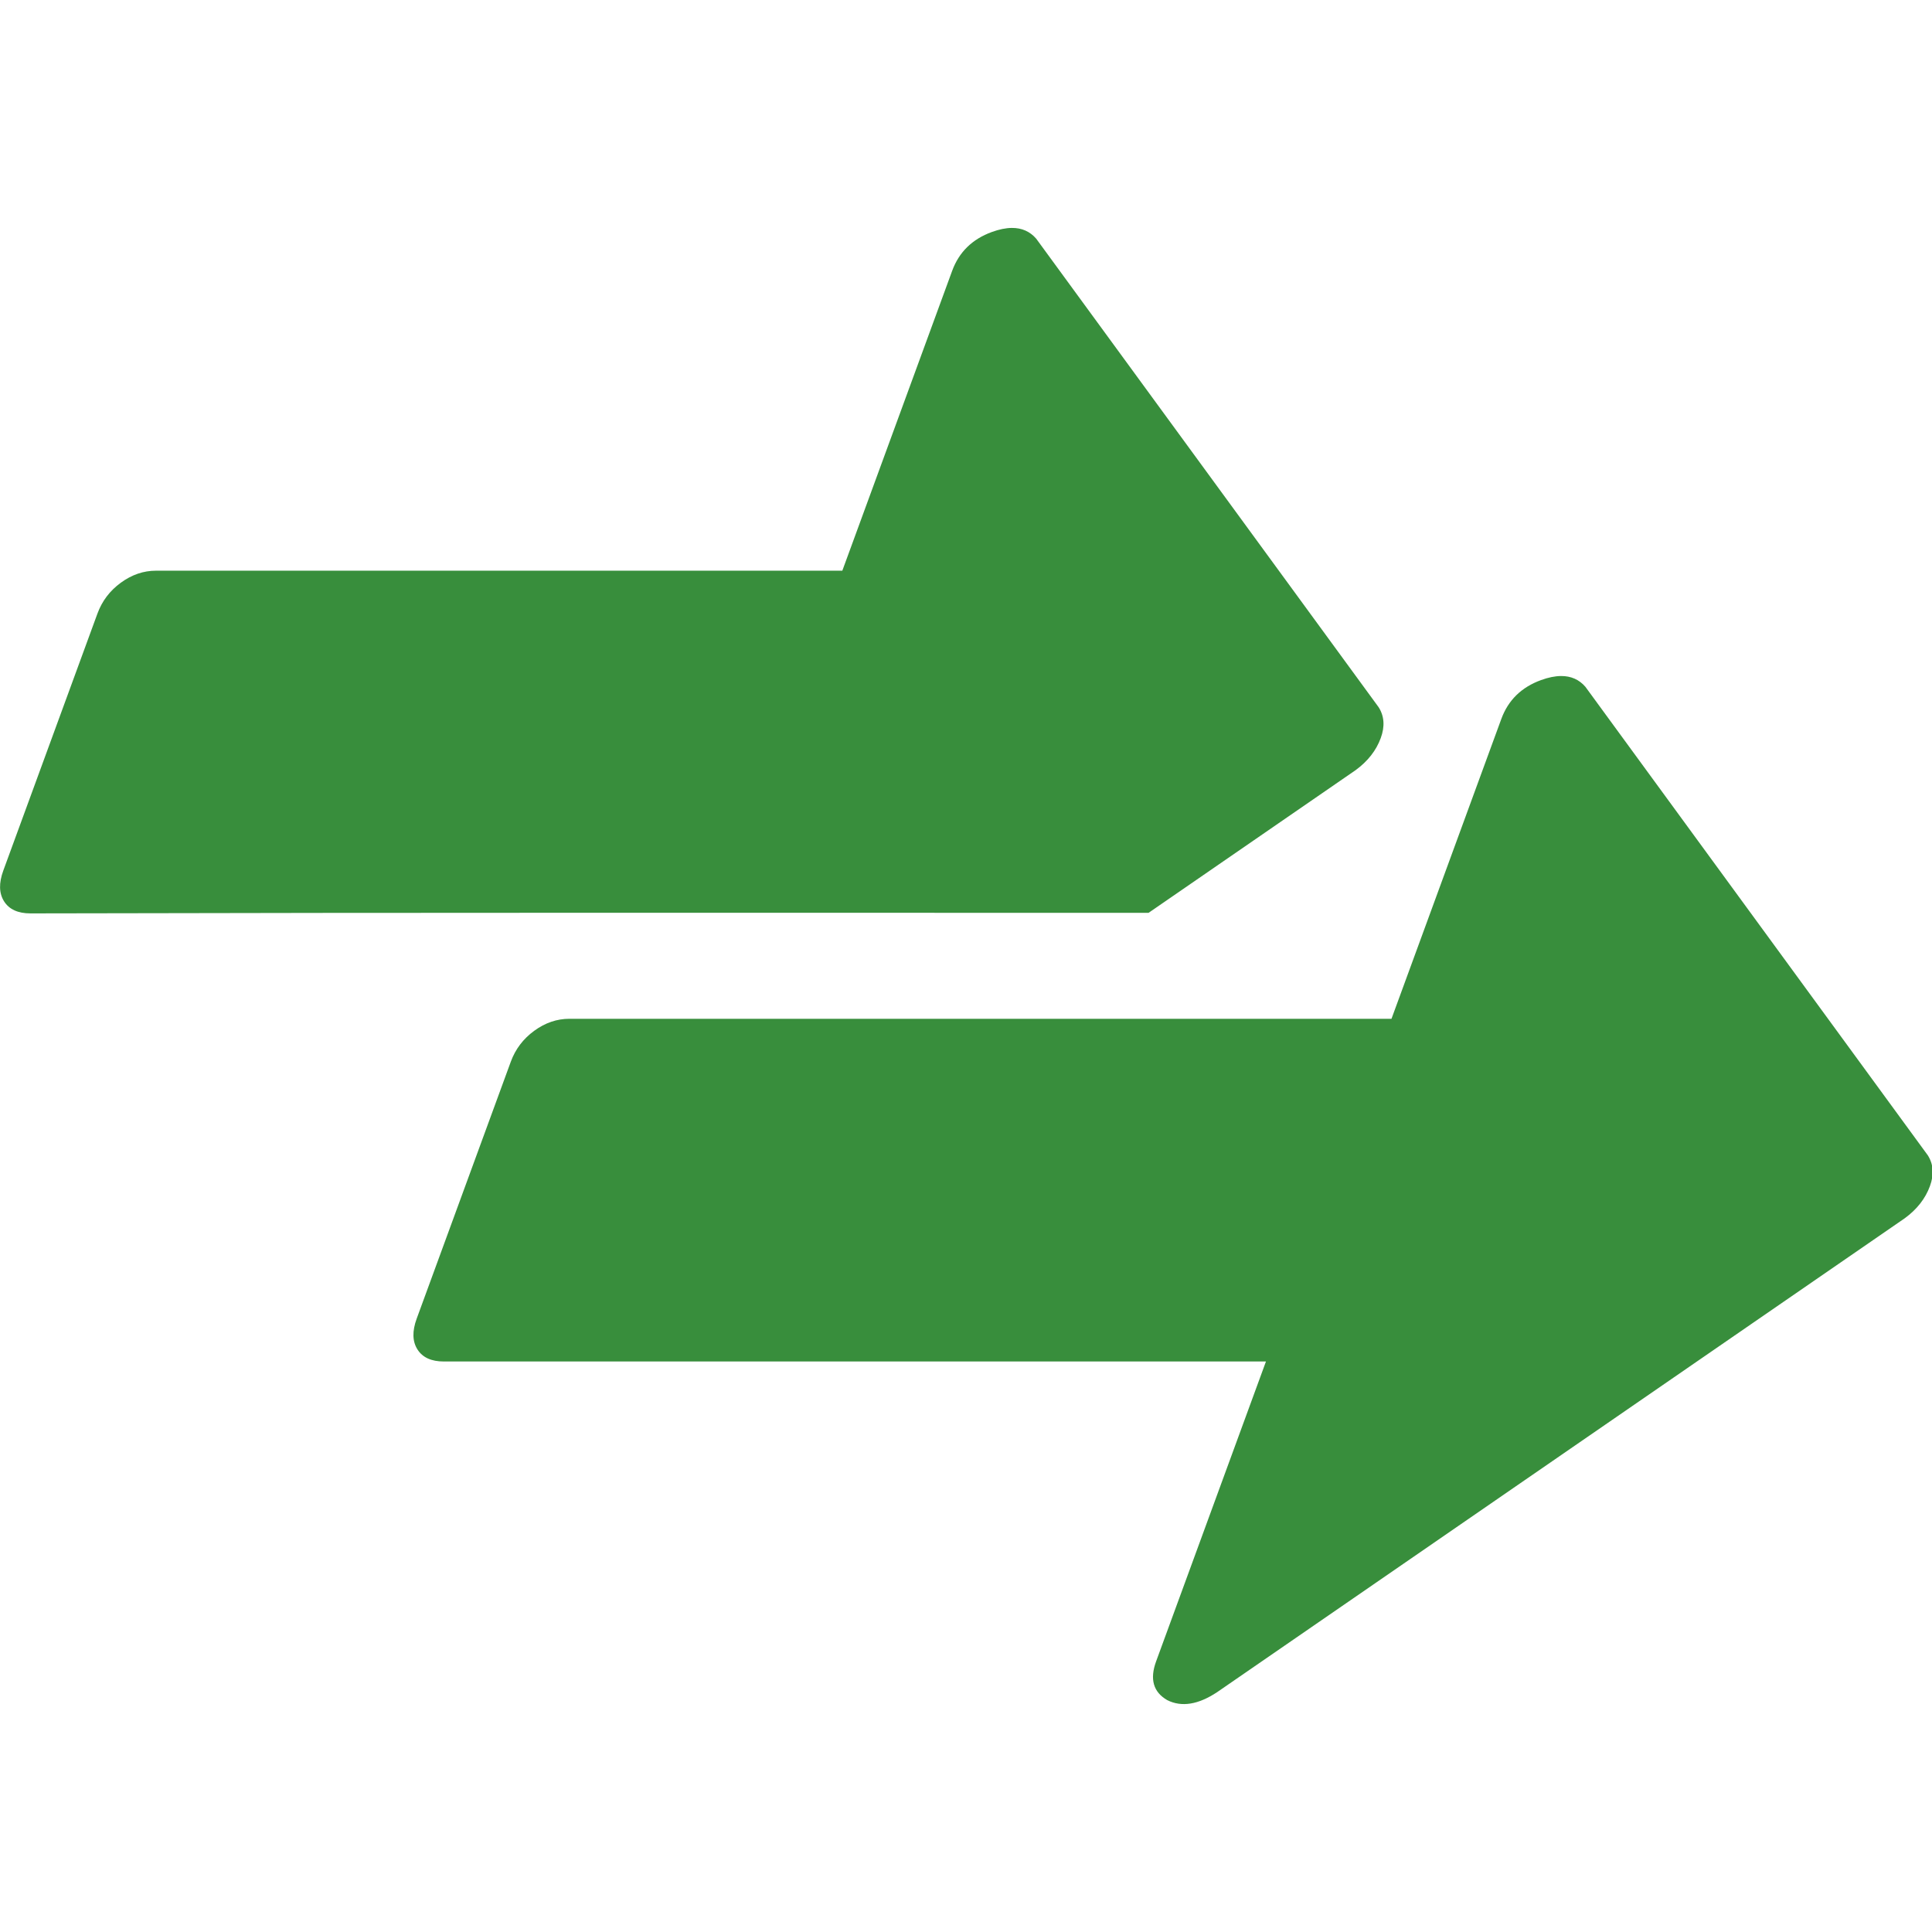
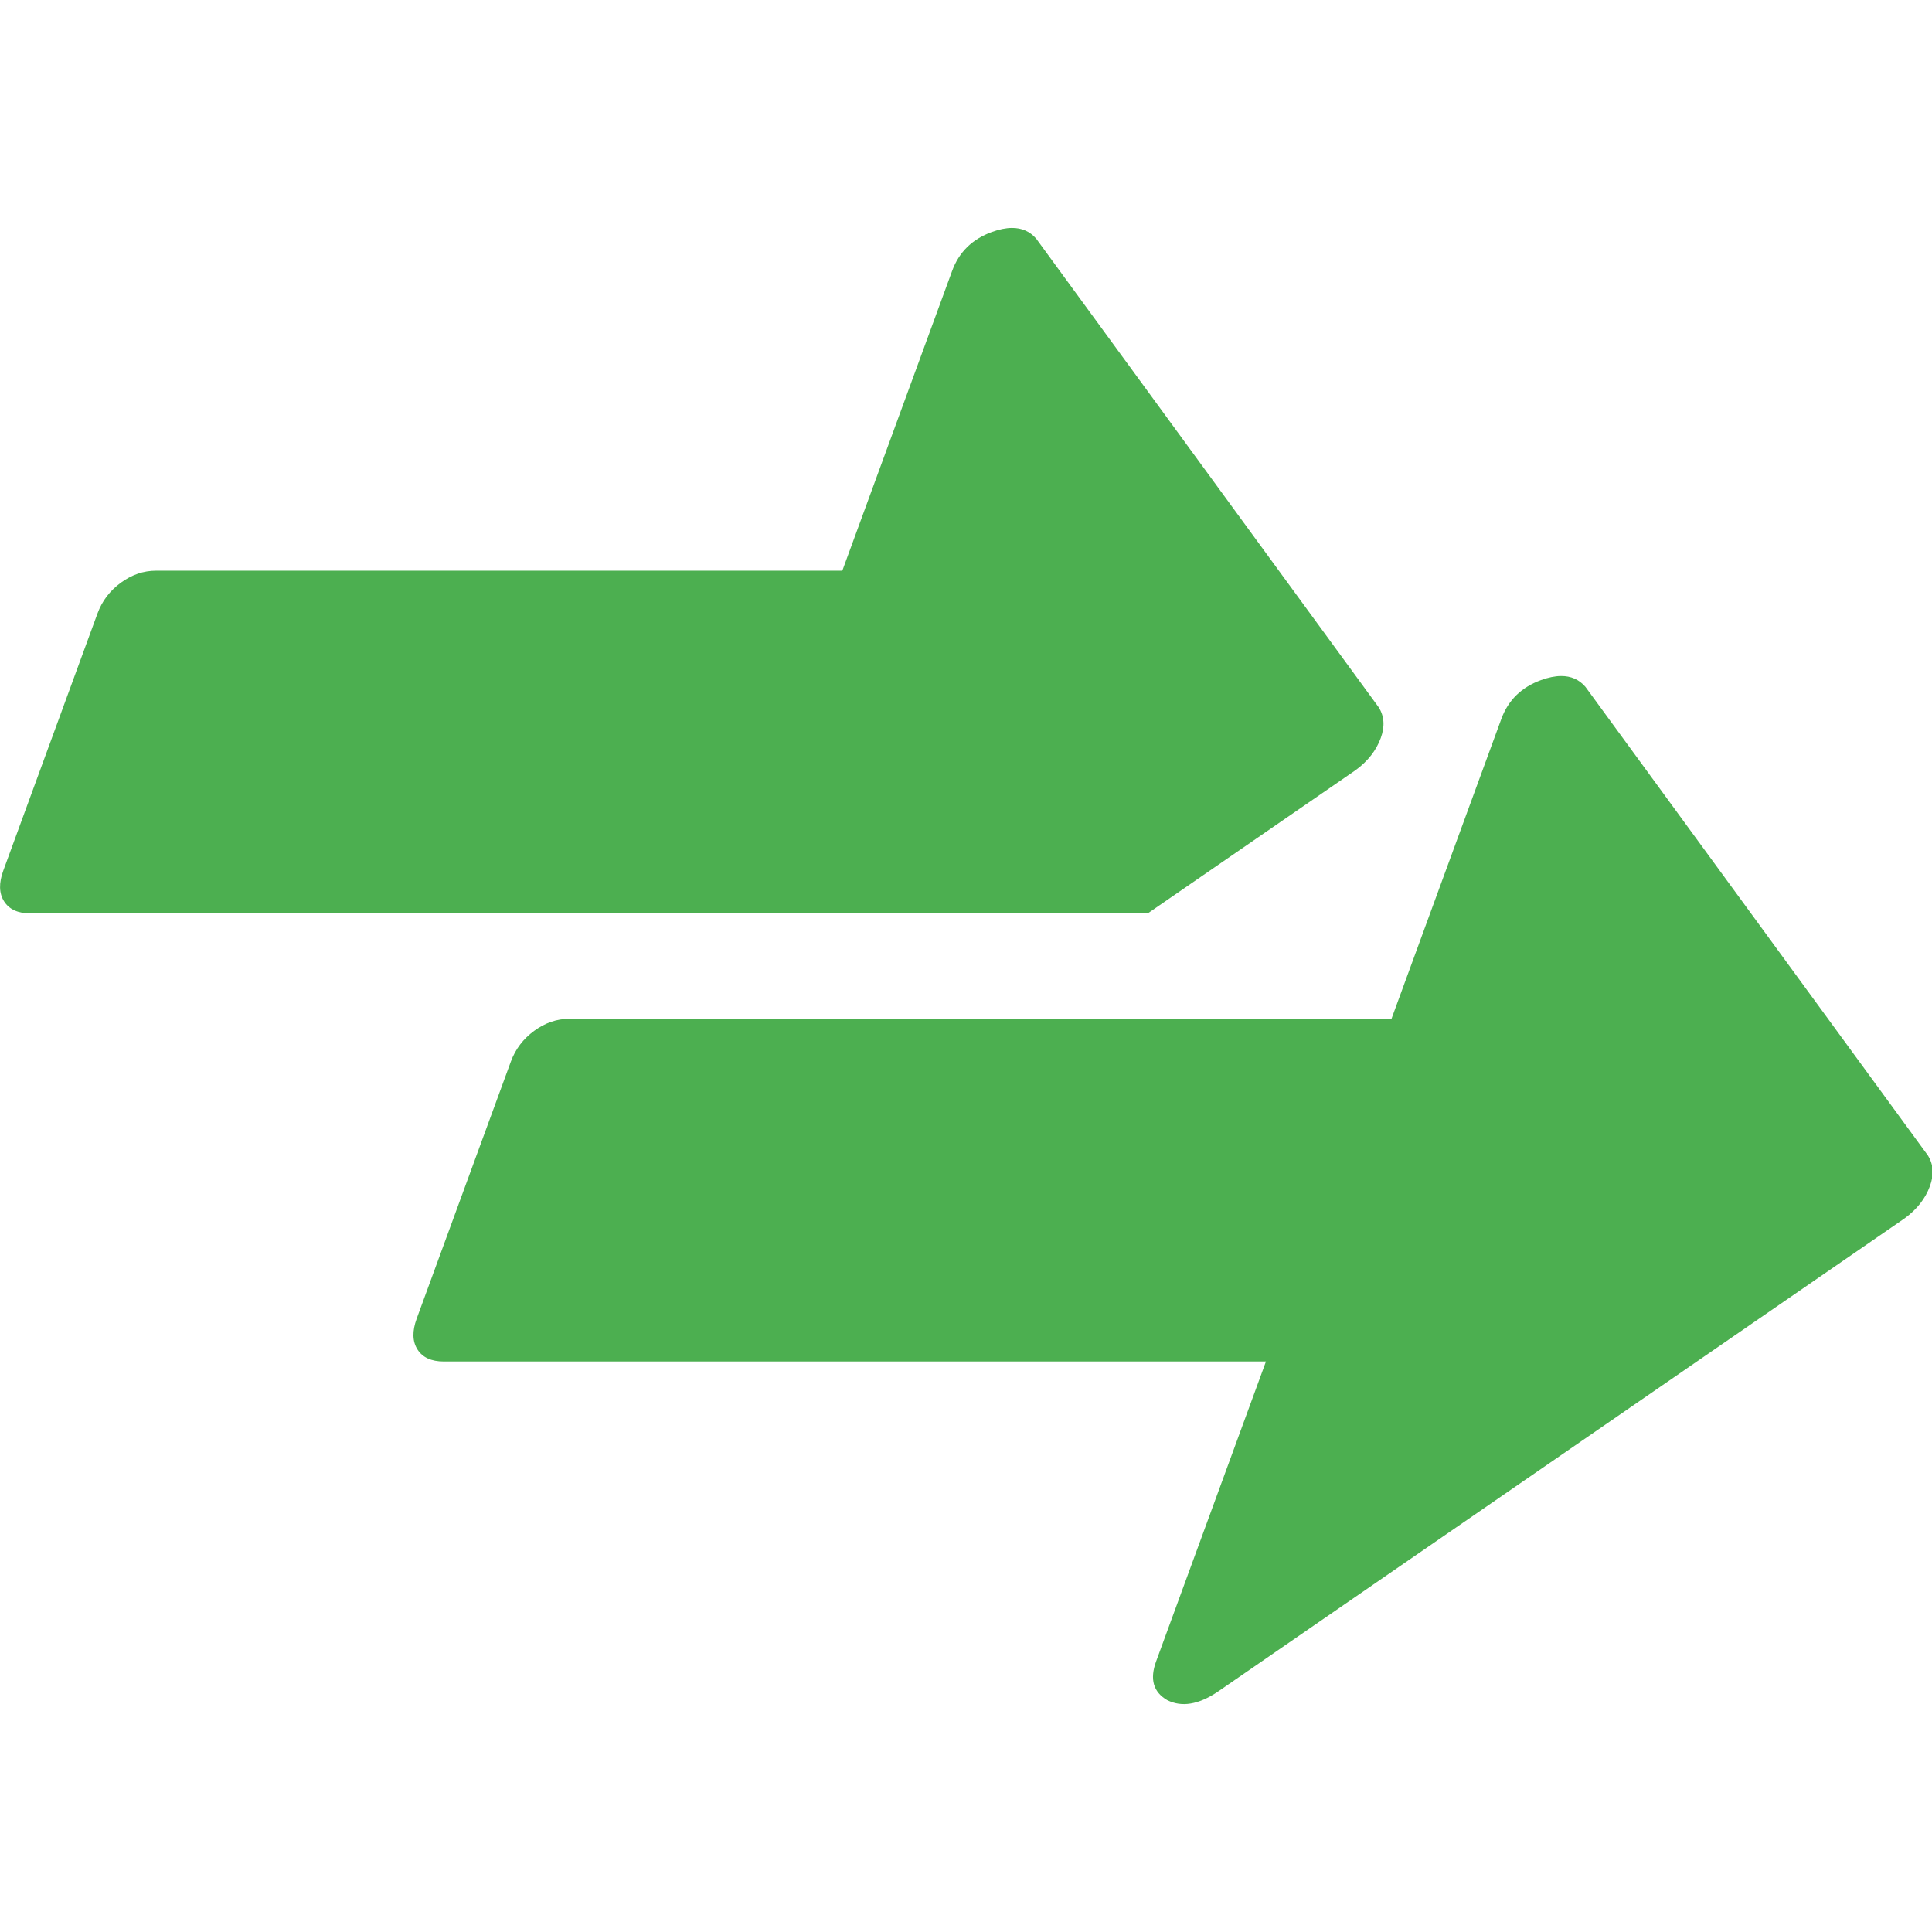
<svg xmlns="http://www.w3.org/2000/svg" width="1792" height="1792" viewBox="0 0 1792 1792">
-   <path style="fill:#388e3c" d="m 938.502,211.41 c -5.563,0.039 -11.747,1.3 -18.555,3.783 -18.154,6.622 -30.416,18.624 -36.783,36.008 L 781.283,529.338 l -636.6,0 c -11.589,0 -22.473,3.726 -32.652,11.176 -10.179,7.45 -17.392,16.97 -21.637,28.559 L 3.068,807.475 c -4.245,11.589 -4.008,21.108 0.713,28.559 4.721,7.45 12.878,11.176 24.467,11.176 358.94,-0.867 728.662,-0.537 1037.094,-0.521 l 192.029,-132.338 c 11.31,-8.278 19.087,-18.212 23.332,-29.801 3.942,-10.761 3.291,-20.281 -1.955,-28.559 L 961.131,221.4 c -5.814,-6.726 -13.357,-10.055 -22.629,-9.99 z m 509.375,415.625 c -5.563,0.039 -11.747,1.3 -18.555,3.783 -18.154,6.622 -30.416,18.624 -36.783,36.008 l -101.881,278.137 -762.553,0 c -11.589,0 -22.473,3.726 -32.652,11.176 -10.179,7.45 -17.392,16.97 -21.637,28.559 l -87.326,238.402 c -4.245,11.589 -4.008,21.108 0.713,28.559 4.721,7.45 12.878,11.176 24.467,11.176 l 762.553,0 -101.881,278.137 c -6.064,16.556 -2.599,28.558 10.4,36.008 13.302,6.622 28.7,4.14 46.189,-7.449 l 637.814,-439.555 c 11.31,-8.278 19.087,-18.212 23.332,-29.801 3.942,-10.761 3.291,-20.281 -1.955,-28.559 L 1470.506,637.025 c -5.814,-6.726 -13.357,-10.055 -22.629,-9.99 z" />
+   <path style="fill:#4caf50" d="m 938.502,211.41 c -5.563,0.039 -11.747,1.3 -18.555,3.783 -18.154,6.622 -30.416,18.624 -36.783,36.008 L 781.283,529.338 l -636.6,0 c -11.589,0 -22.473,3.726 -32.652,11.176 -10.179,7.45 -17.392,16.97 -21.637,28.559 L 3.068,807.475 c -4.245,11.589 -4.008,21.108 0.713,28.559 4.721,7.45 12.878,11.176 24.467,11.176 358.94,-0.867 728.662,-0.537 1037.094,-0.521 l 192.029,-132.338 c 11.31,-8.278 19.087,-18.212 23.332,-29.801 3.942,-10.761 3.291,-20.281 -1.955,-28.559 L 961.131,221.4 c -5.814,-6.726 -13.357,-10.055 -22.629,-9.99 z m 509.375,415.625 c -5.563,0.039 -11.747,1.3 -18.555,3.783 -18.154,6.622 -30.416,18.624 -36.783,36.008 l -101.881,278.137 -762.553,0 c -11.589,0 -22.473,3.726 -32.652,11.176 -10.179,7.45 -17.392,16.97 -21.637,28.559 l -87.326,238.402 c -4.245,11.589 -4.008,21.108 0.713,28.559 4.721,7.45 12.878,11.176 24.467,11.176 l 762.553,0 -101.881,278.137 c -6.064,16.556 -2.599,28.558 10.4,36.008 13.302,6.622 28.7,4.14 46.189,-7.449 l 637.814,-439.555 c 11.31,-8.278 19.087,-18.212 23.332,-29.801 3.942,-10.761 3.291,-20.281 -1.955,-28.559 L 1470.506,637.025 c -5.814,-6.726 -13.357,-10.055 -22.629,-9.99 z" />
</svg>
